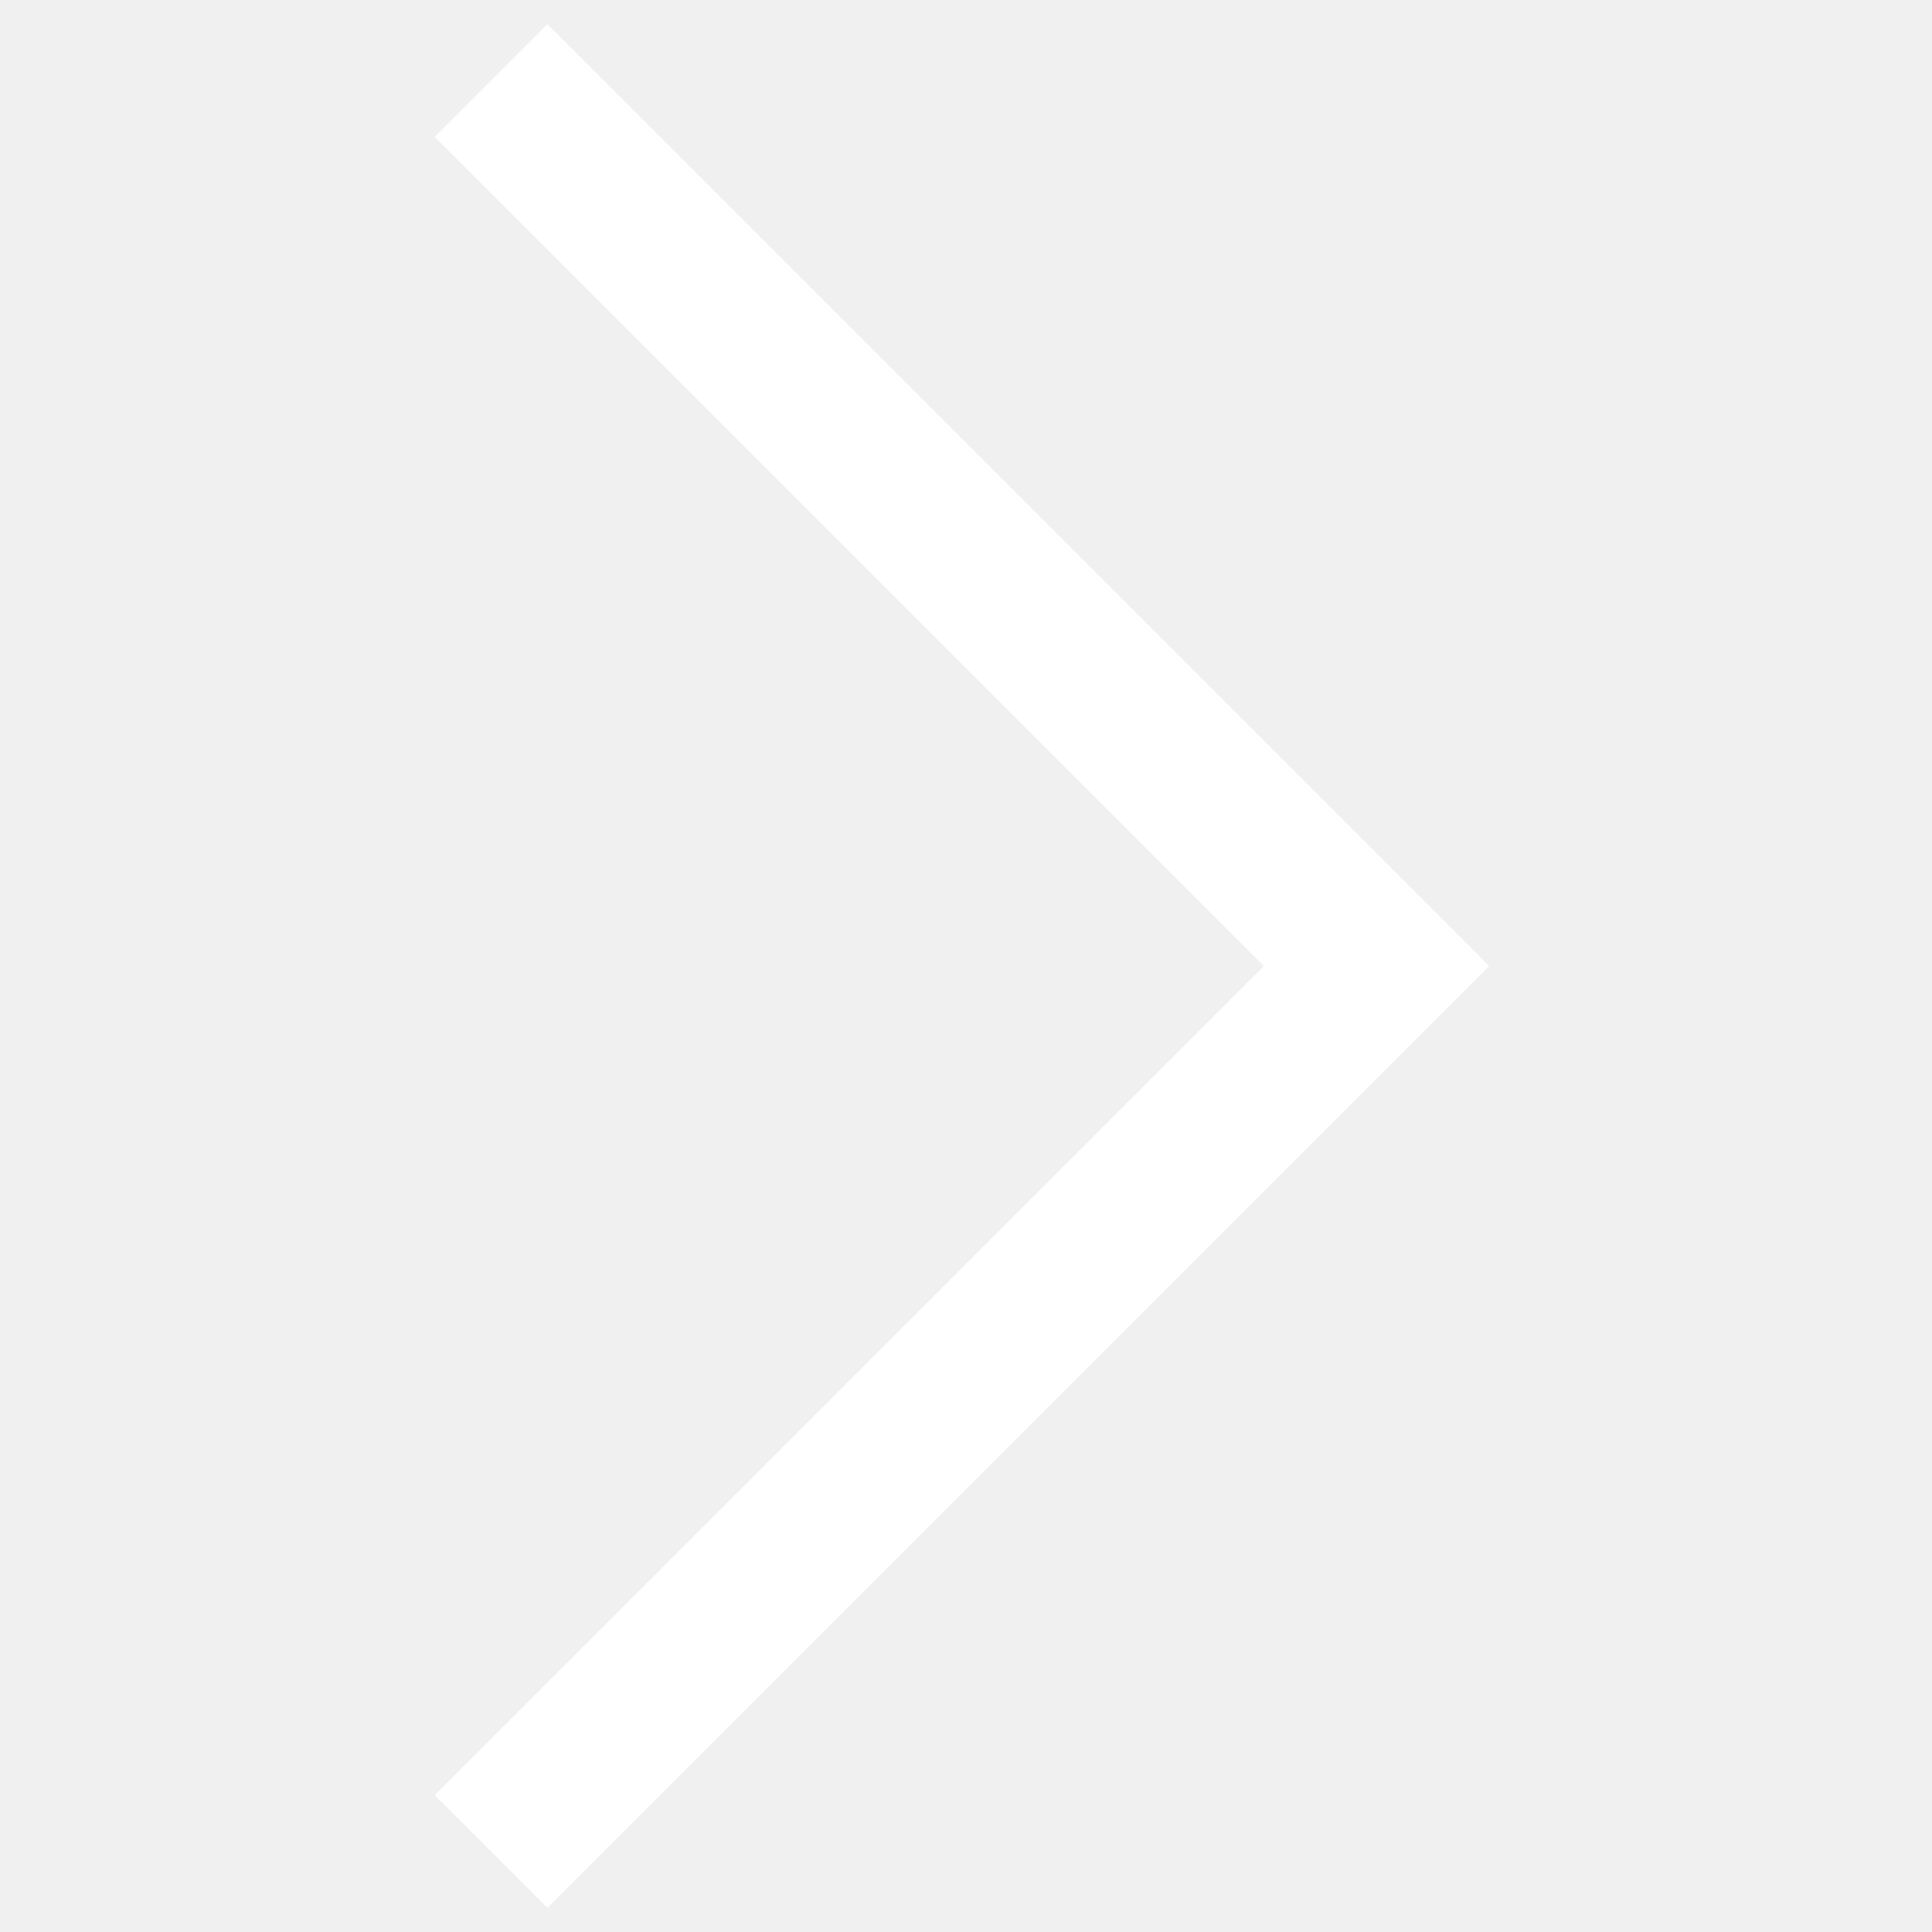
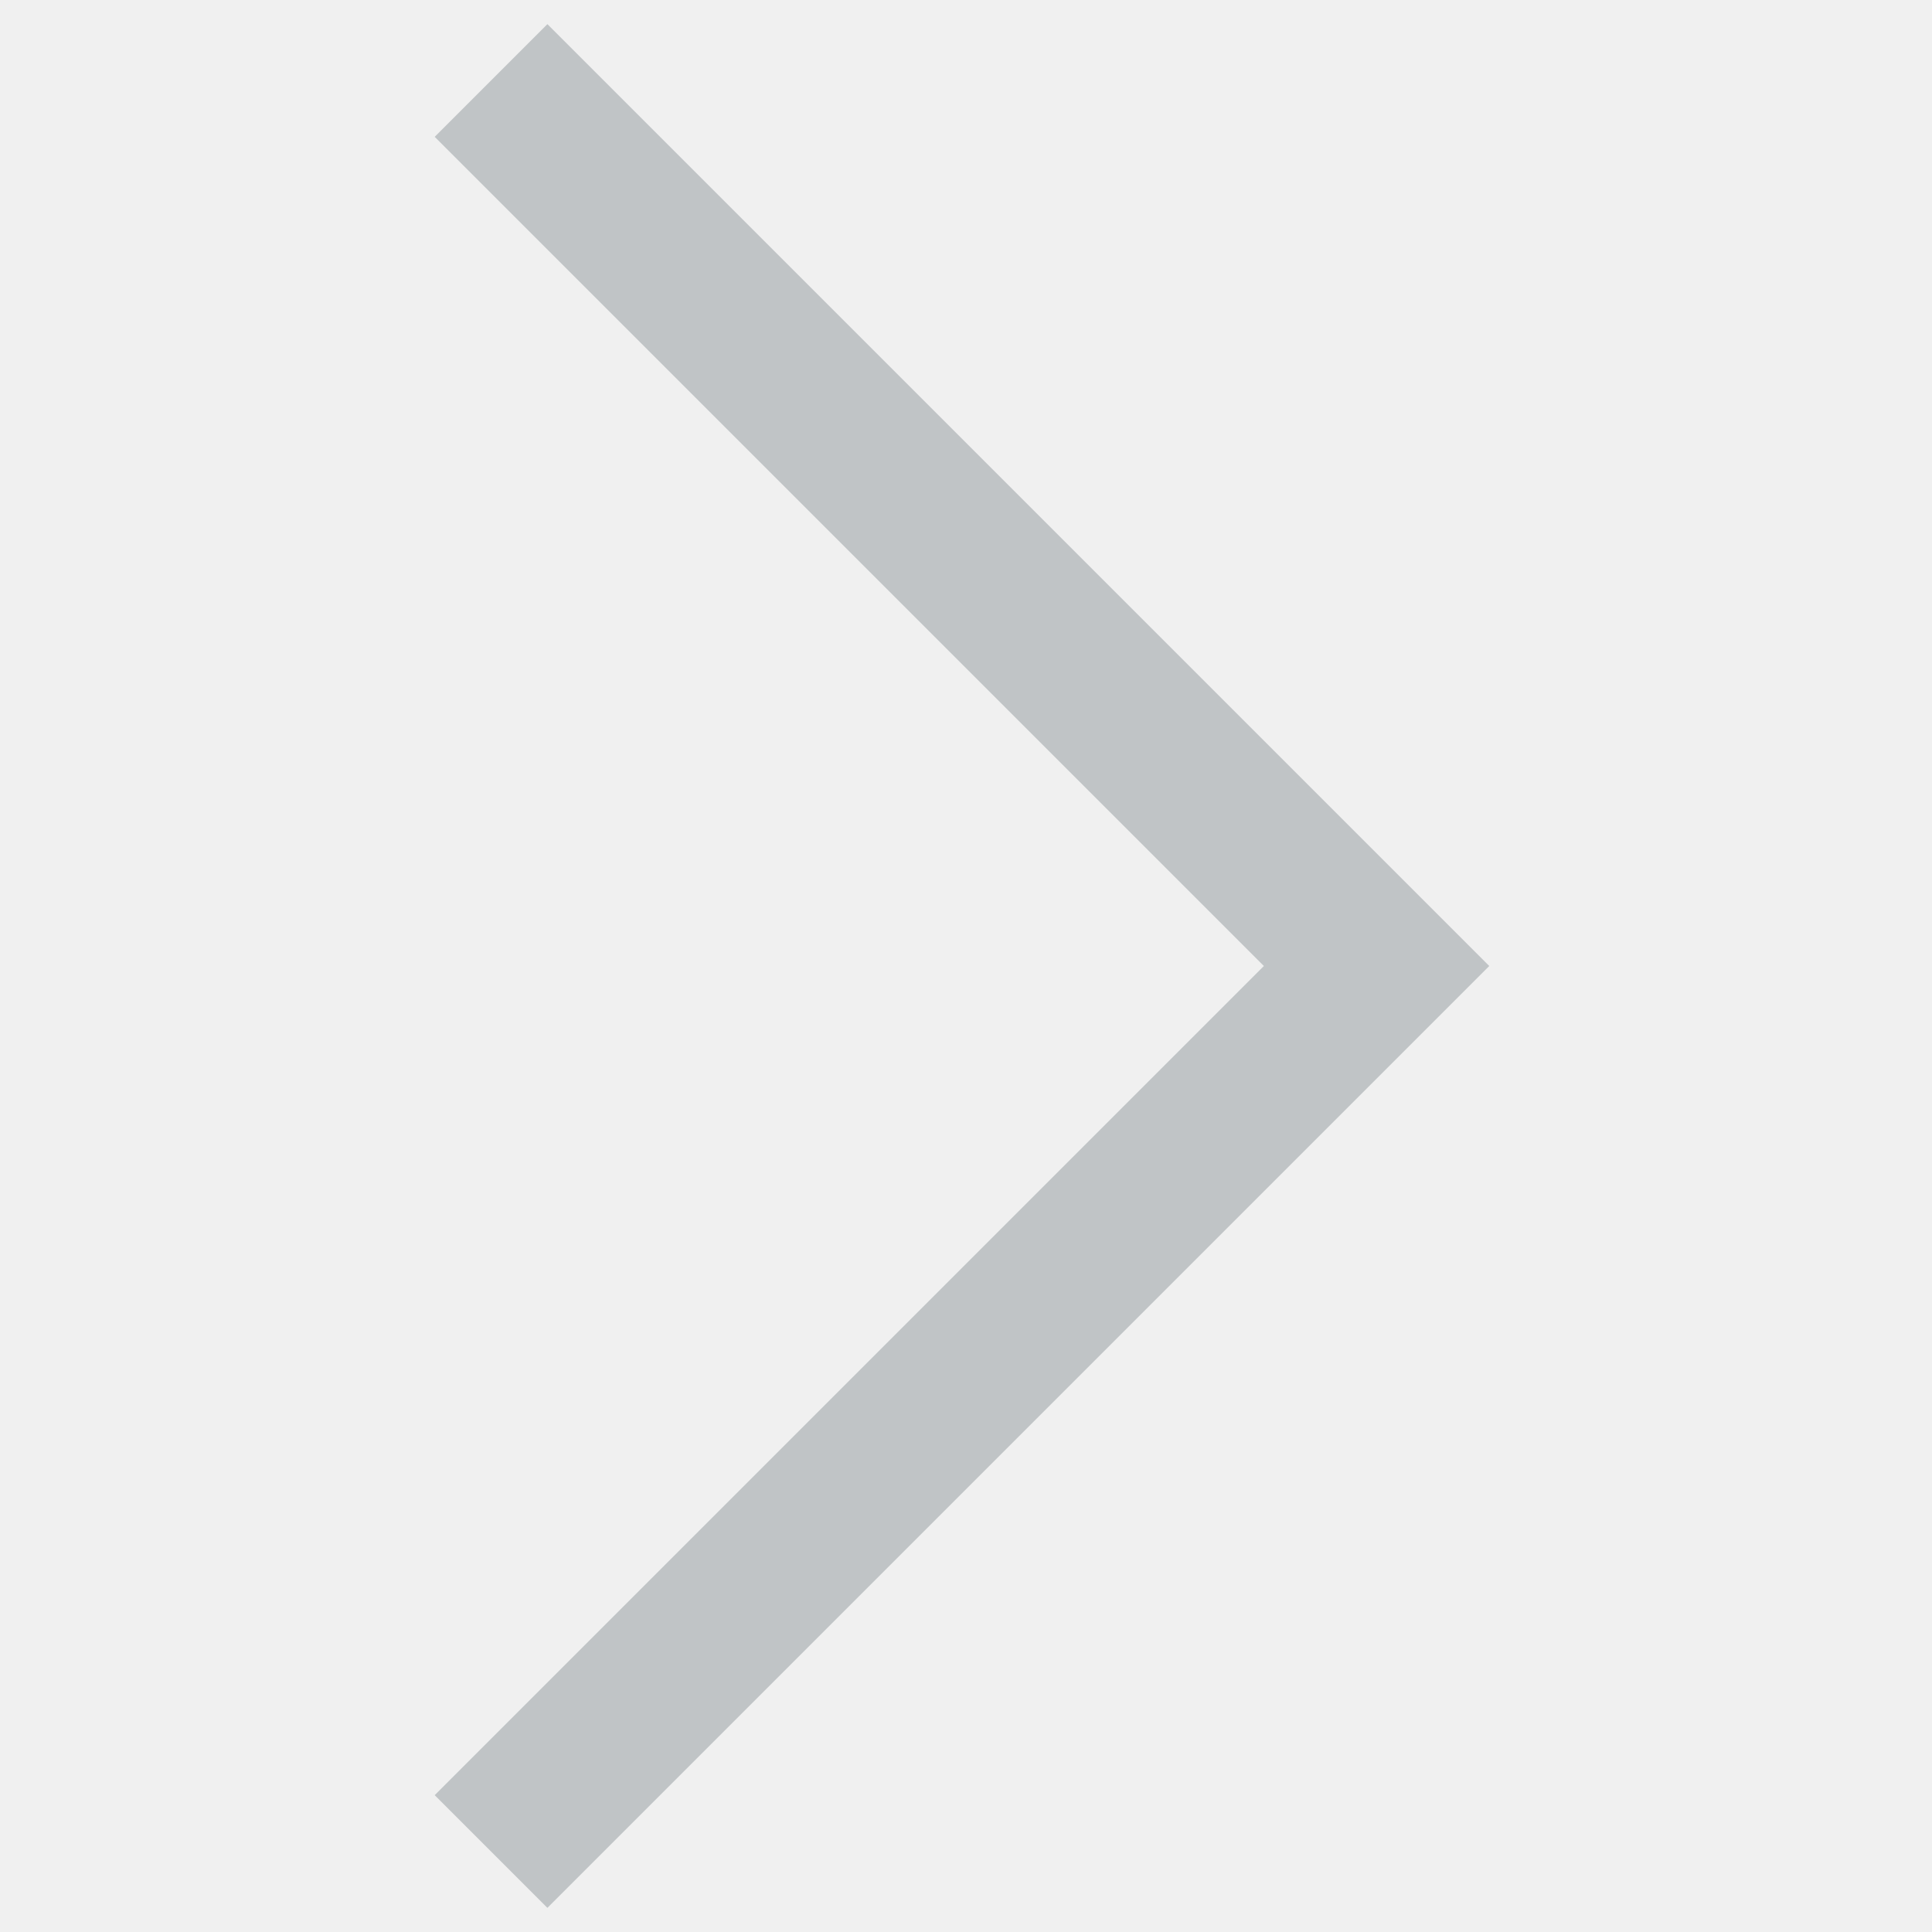
- <svg xmlns="http://www.w3.org/2000/svg" fill="#ffffff" height="64px" width="64px" version="1.1" id="XMLID_287_" viewBox="0 0 24 24" xml:space="preserve">
+ <svg xmlns="http://www.w3.org/2000/svg" fill="#c0c4c6" height="64px" width="64px" version="1.1" id="XMLID_287_" viewBox="0 0 24 24" xml:space="preserve">
  <g id="SVGRepo_bgCarrier" stroke-width="0" />
  <g id="SVGRepo_tracerCarrier" stroke-linecap="round" stroke-linejoin="round" />
  <g id="SVGRepo_iconCarrier">
    <g id="next">
      <g>
        <polygon points="6.8,23.7 5.4,22.3 15.7,12 5.4,1.7 6.8,0.3 18.5,12 " />
      </g>
    </g>
  </g>
</svg>
